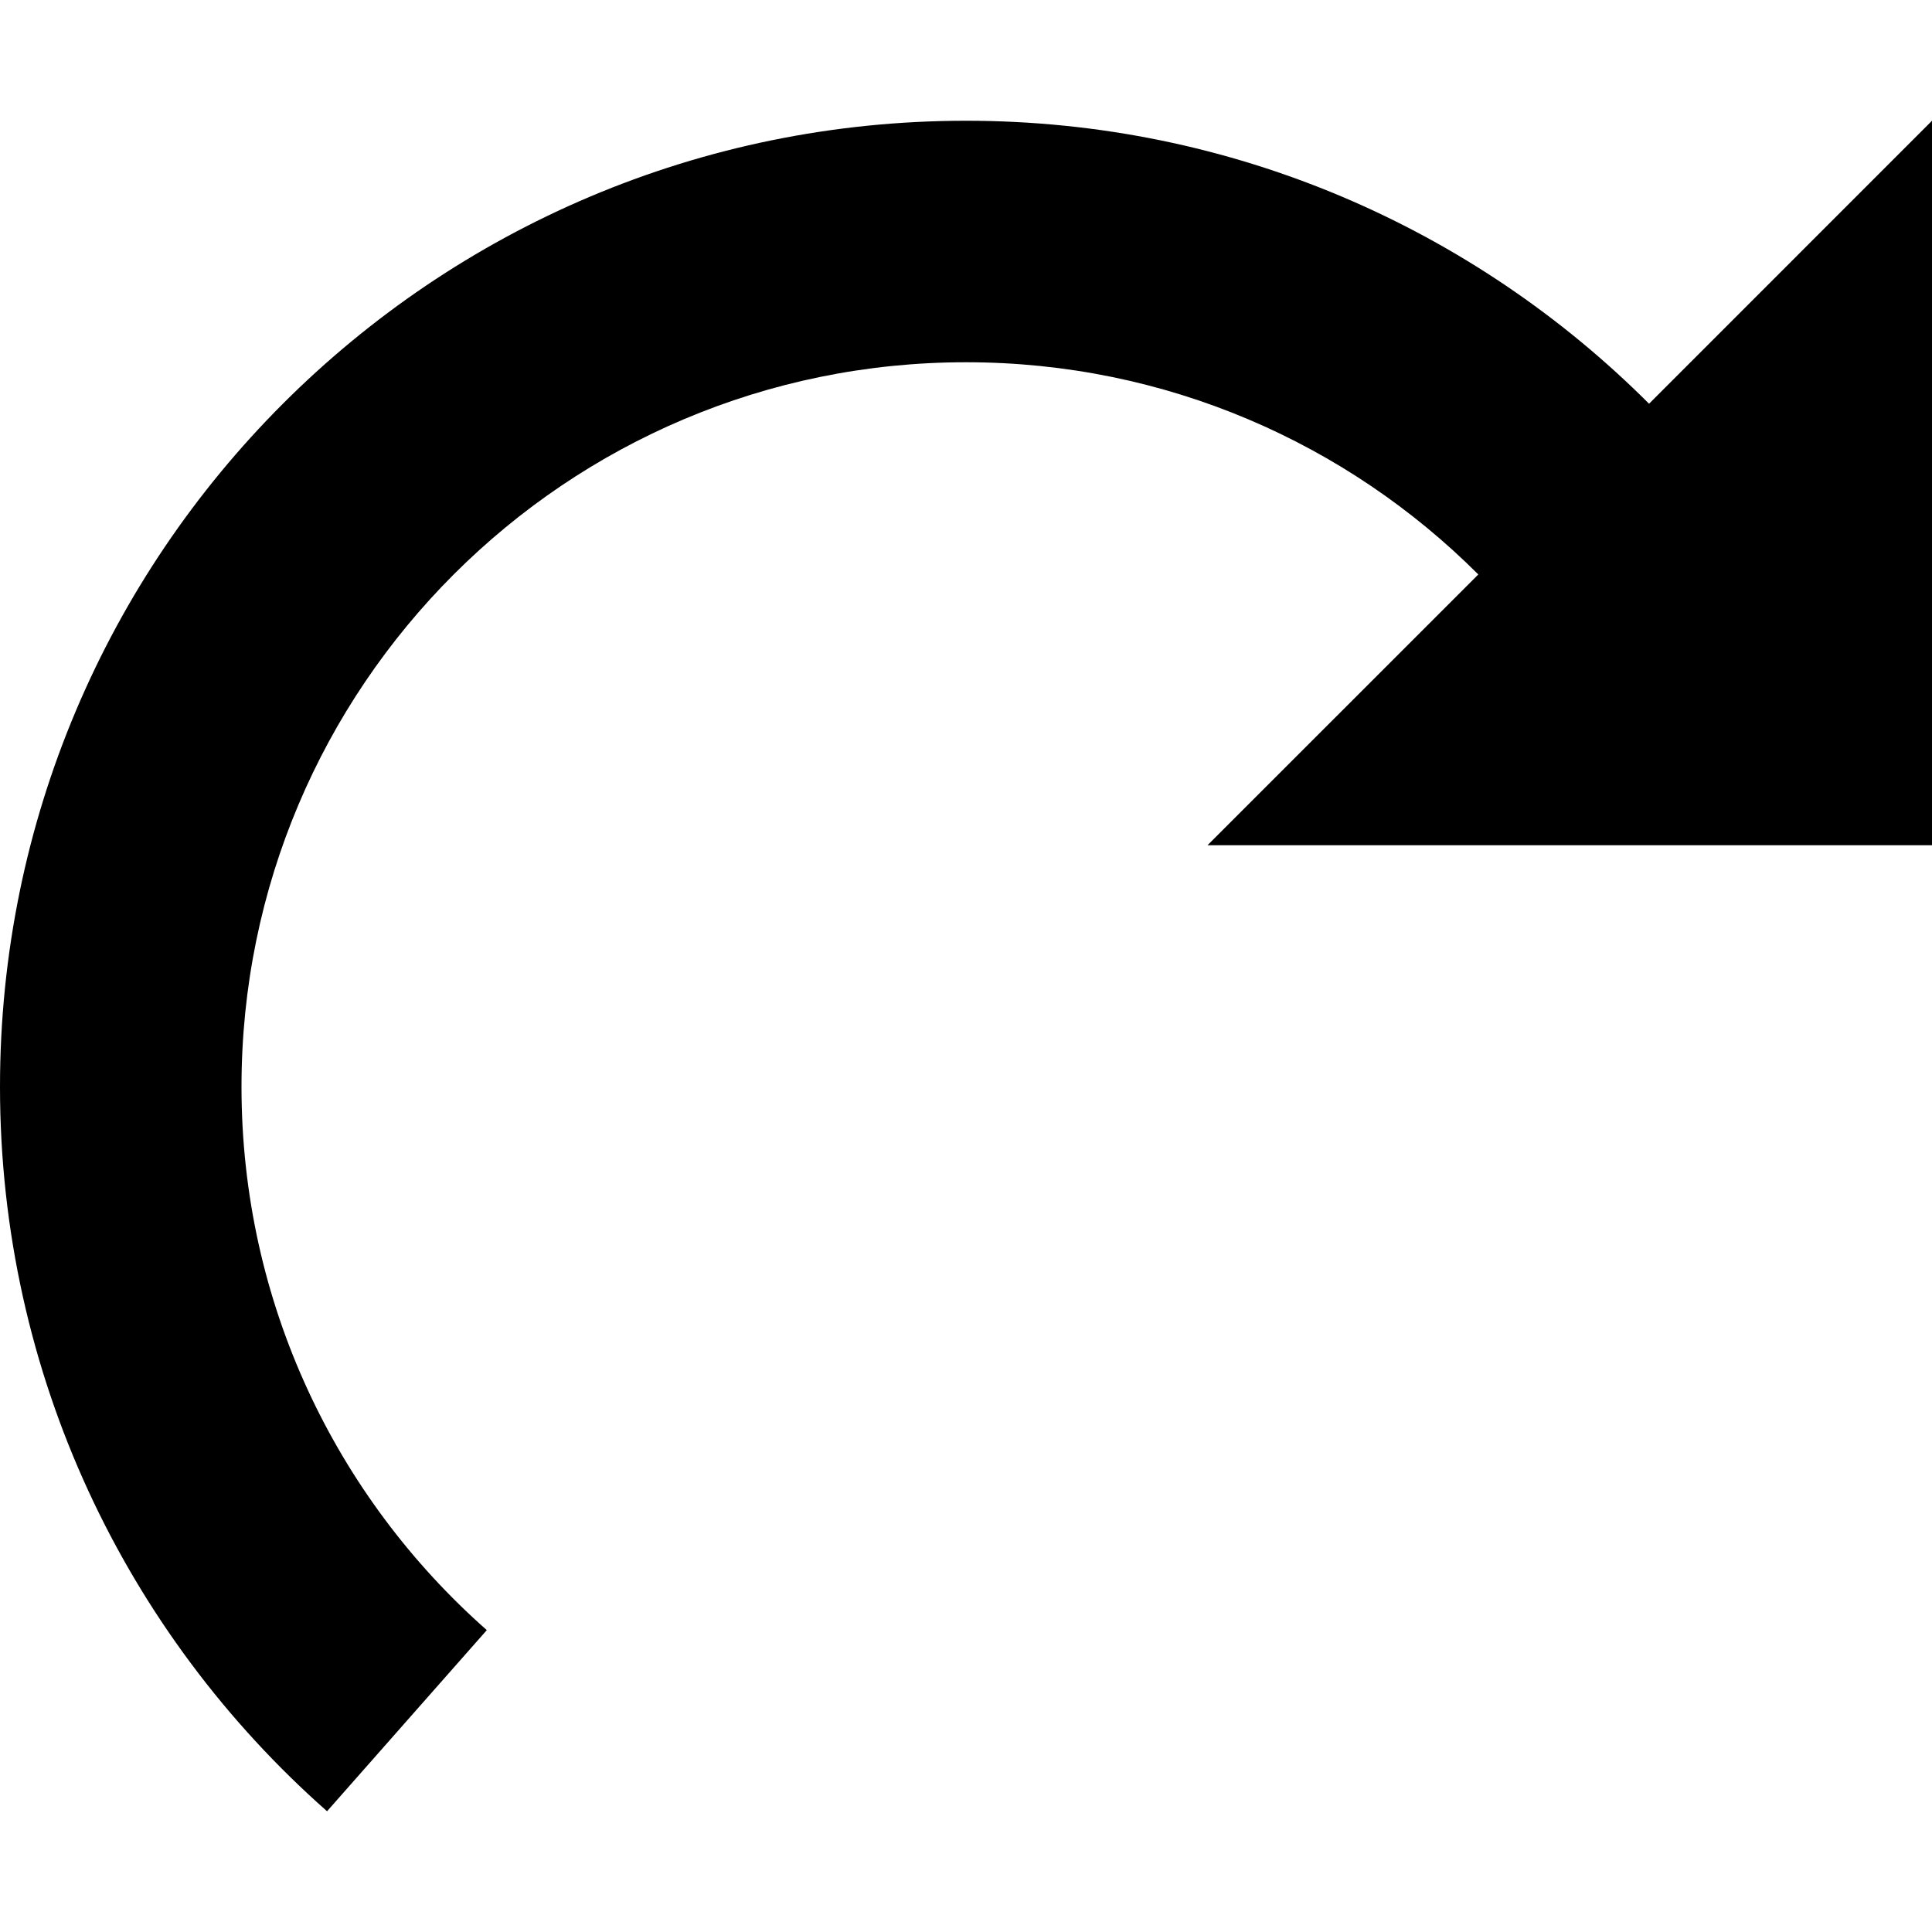
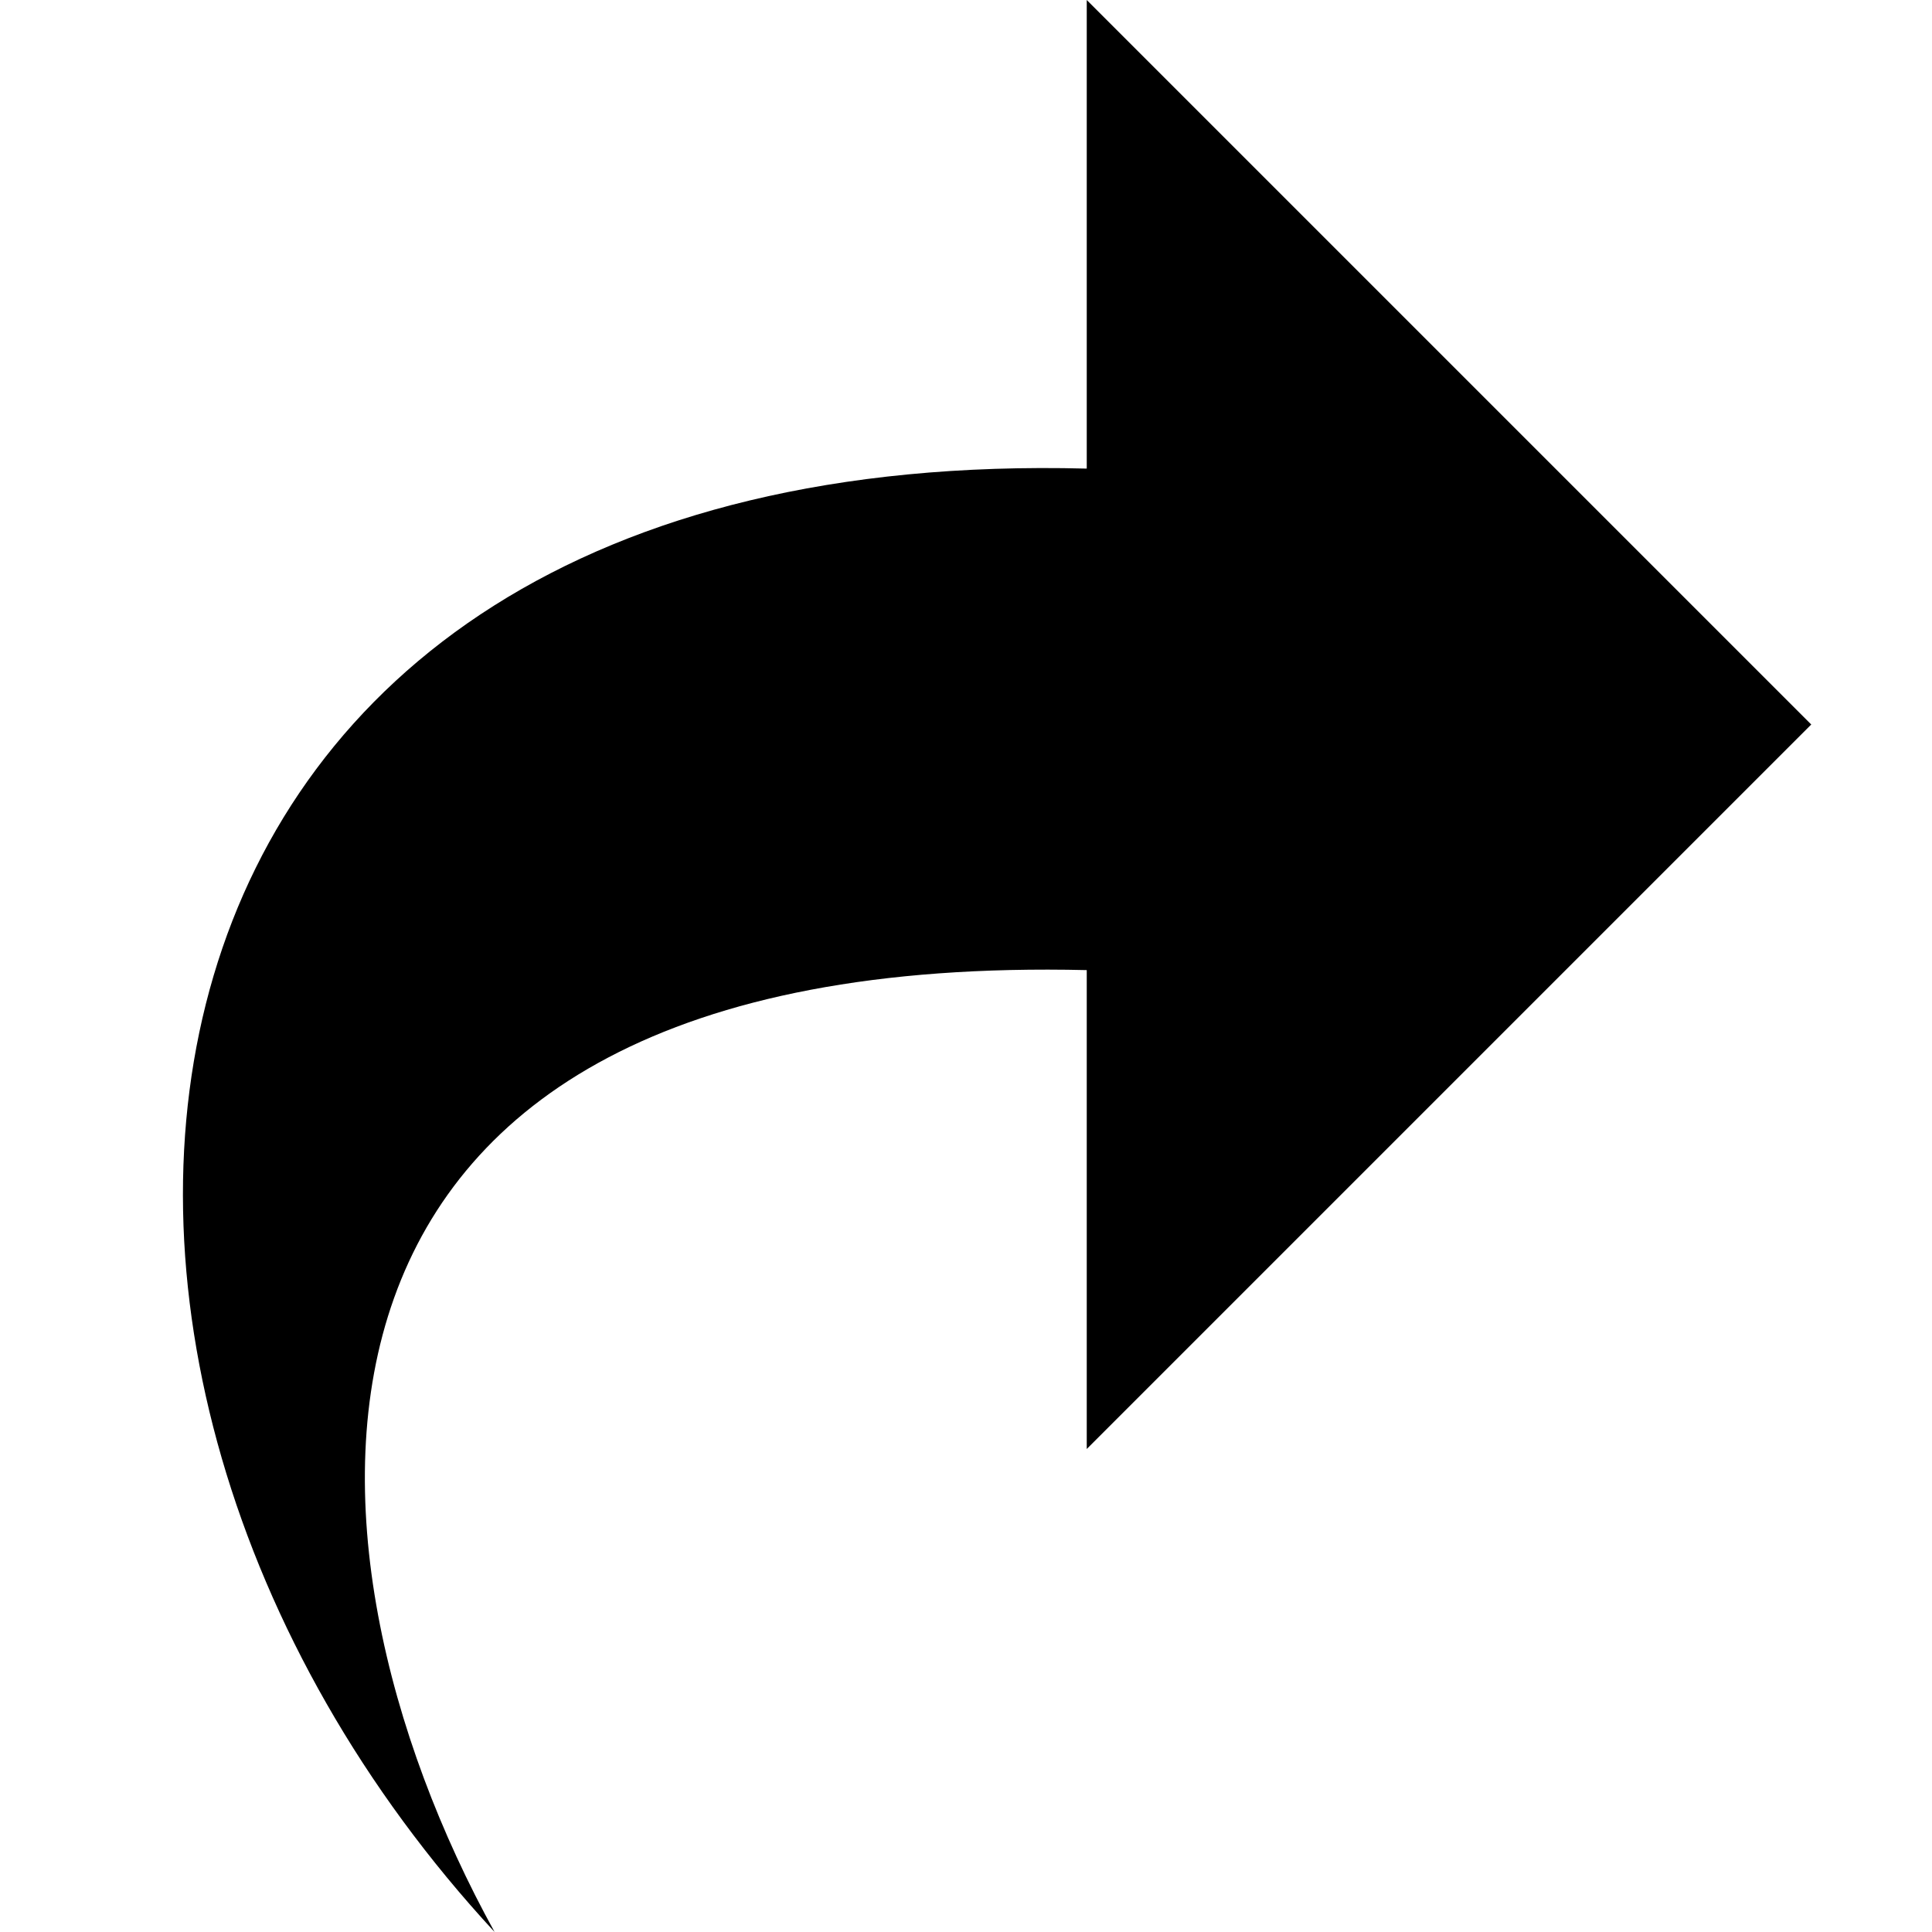
<svg xmlns="http://www.w3.org/2000/svg" version="1.1" width="64" height="64" viewBox="0 0 64 64">
-   <path d="M0 36c0 9.558 4.191 18.136 10.834 24l5.292-6c-4.983-4.398-8.126-10.831-8.126-18 0-13.255 10.746-24 24-24 6.628 0 12.627 2.687 16.971 7.030l-8.971 8.97h24v-24l-9.373 9.374c-5.791-5.791-13.79-9.374-22.627-9.374-17.673 0-32 14.327-32 32z" fill="#000000" />
+   <path d="M36 15.523v-15.523l24 24-24 24v-15.864c-27.922-0.655-26.724 18.987-19.616 31.864-17.544-18.963-13.819-49.348 19.616-48.477z" fill="#000000" />
</svg>
